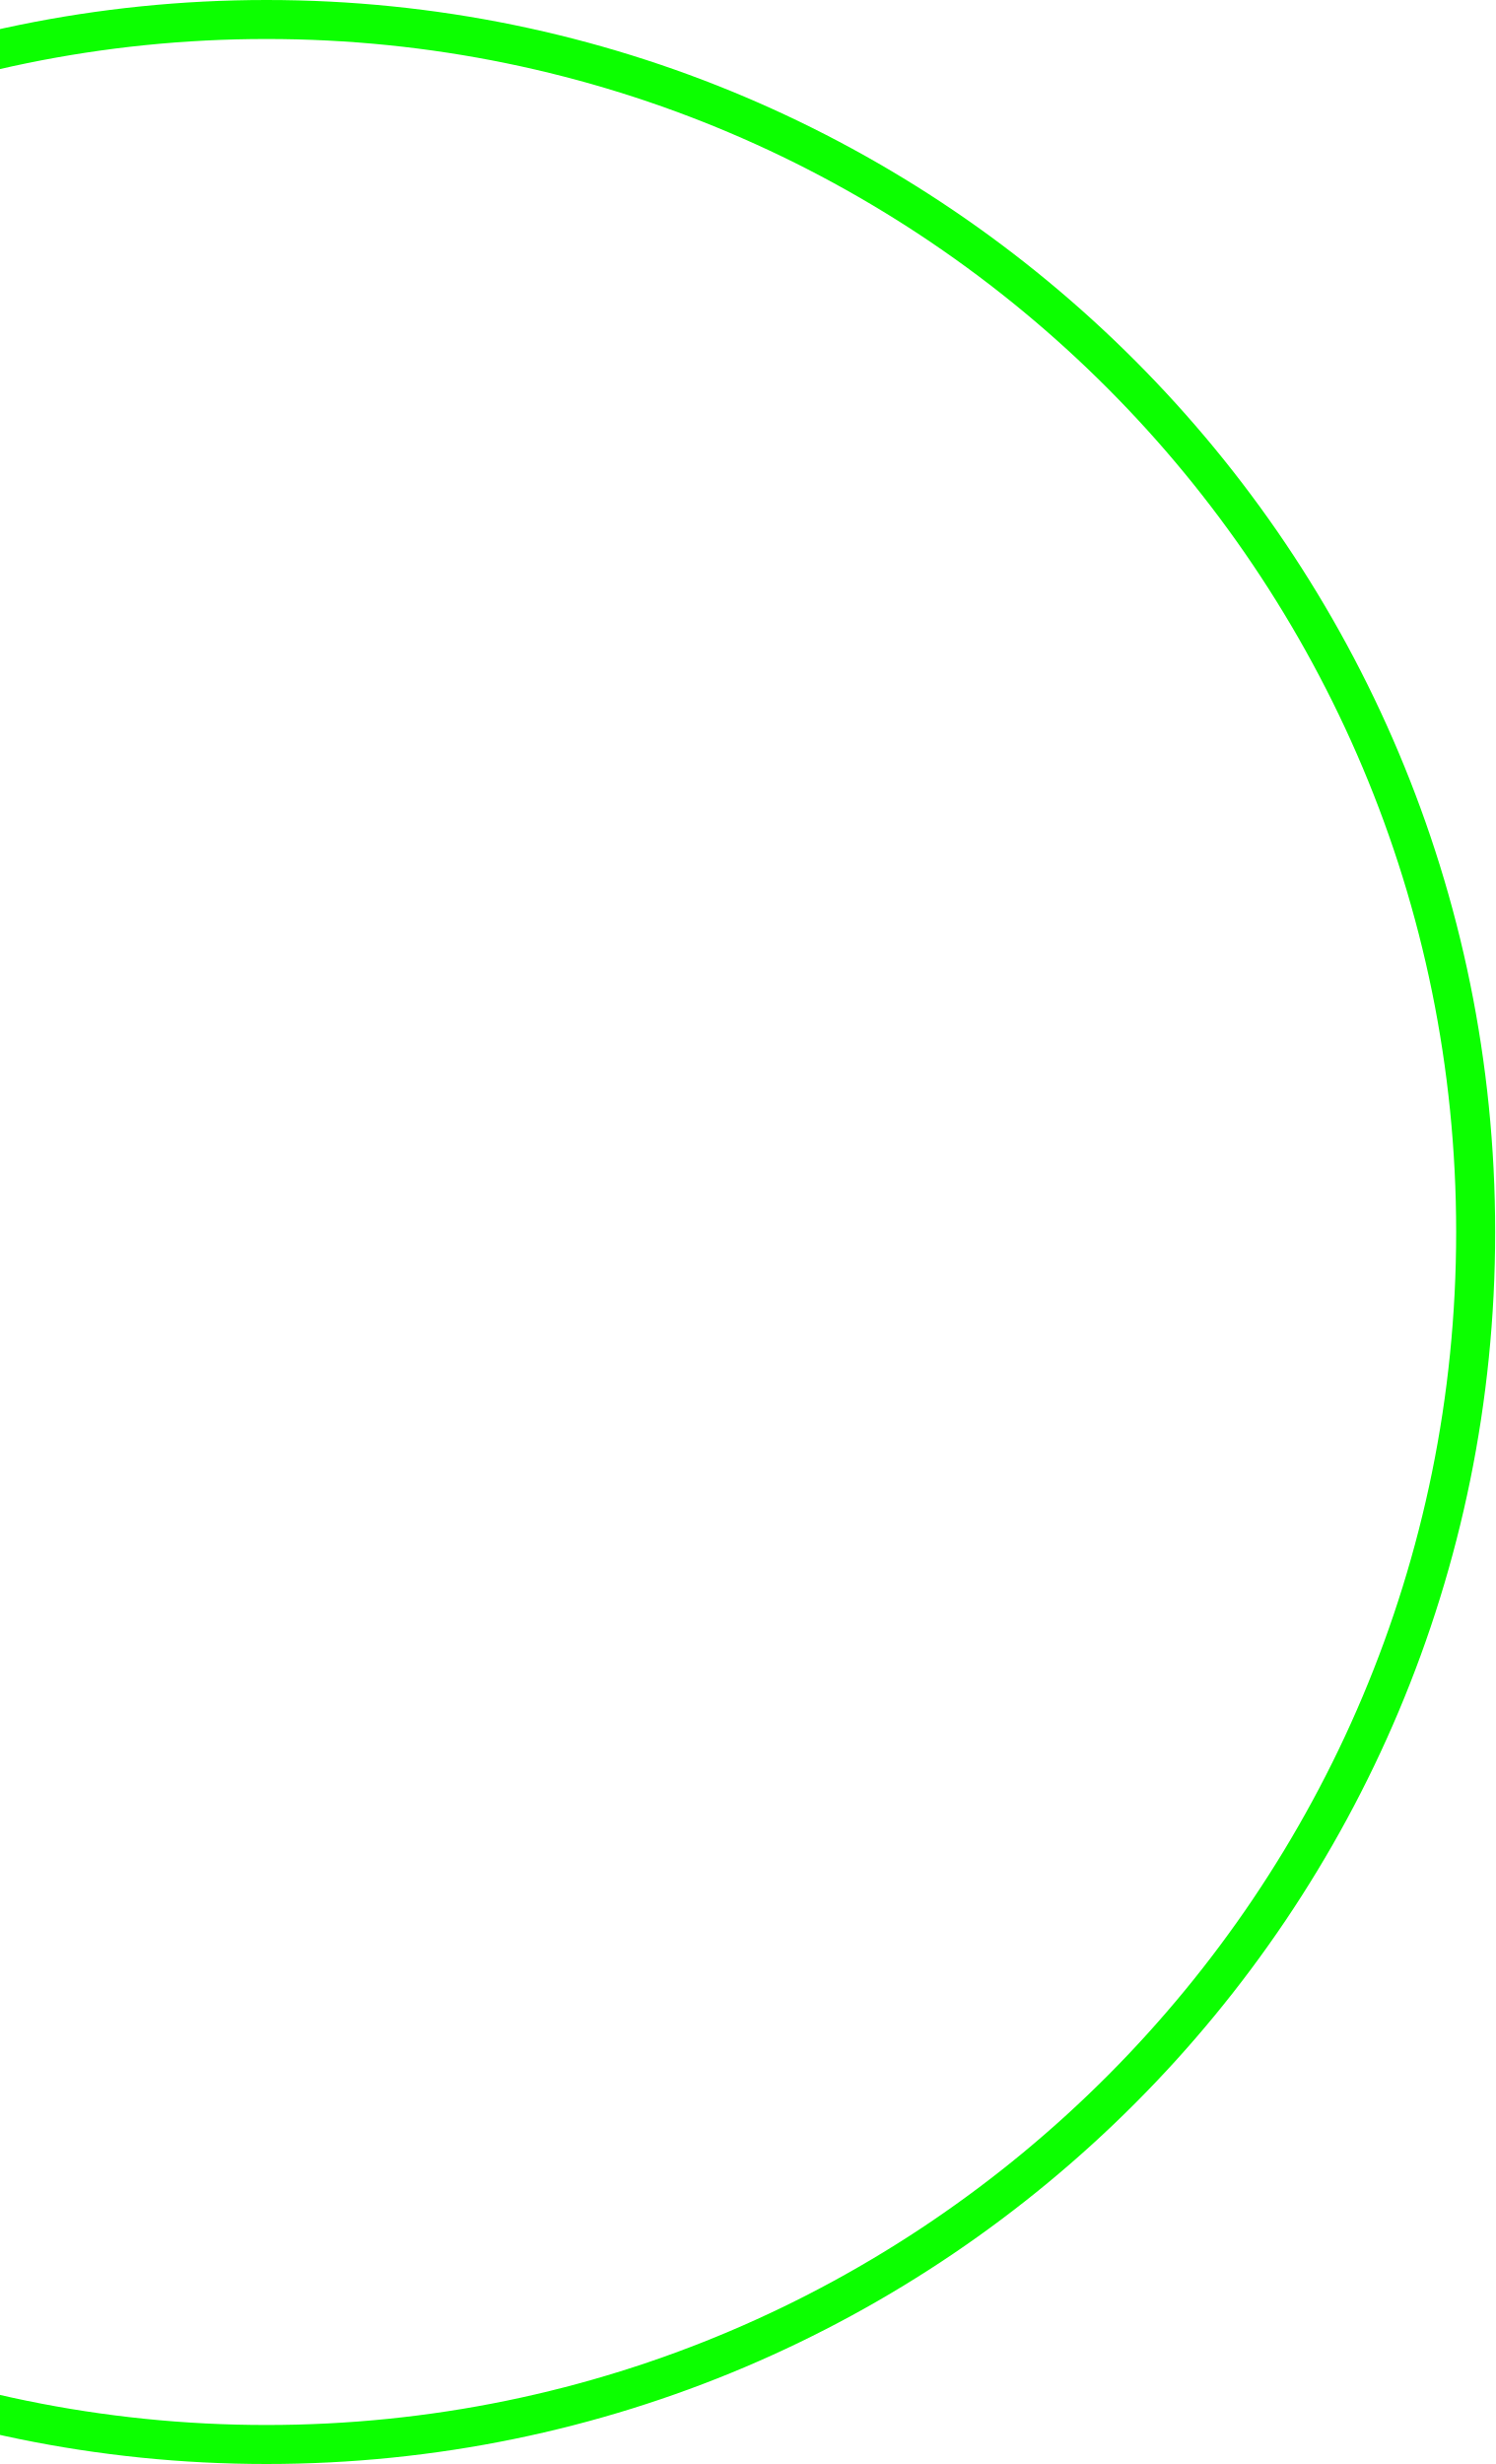
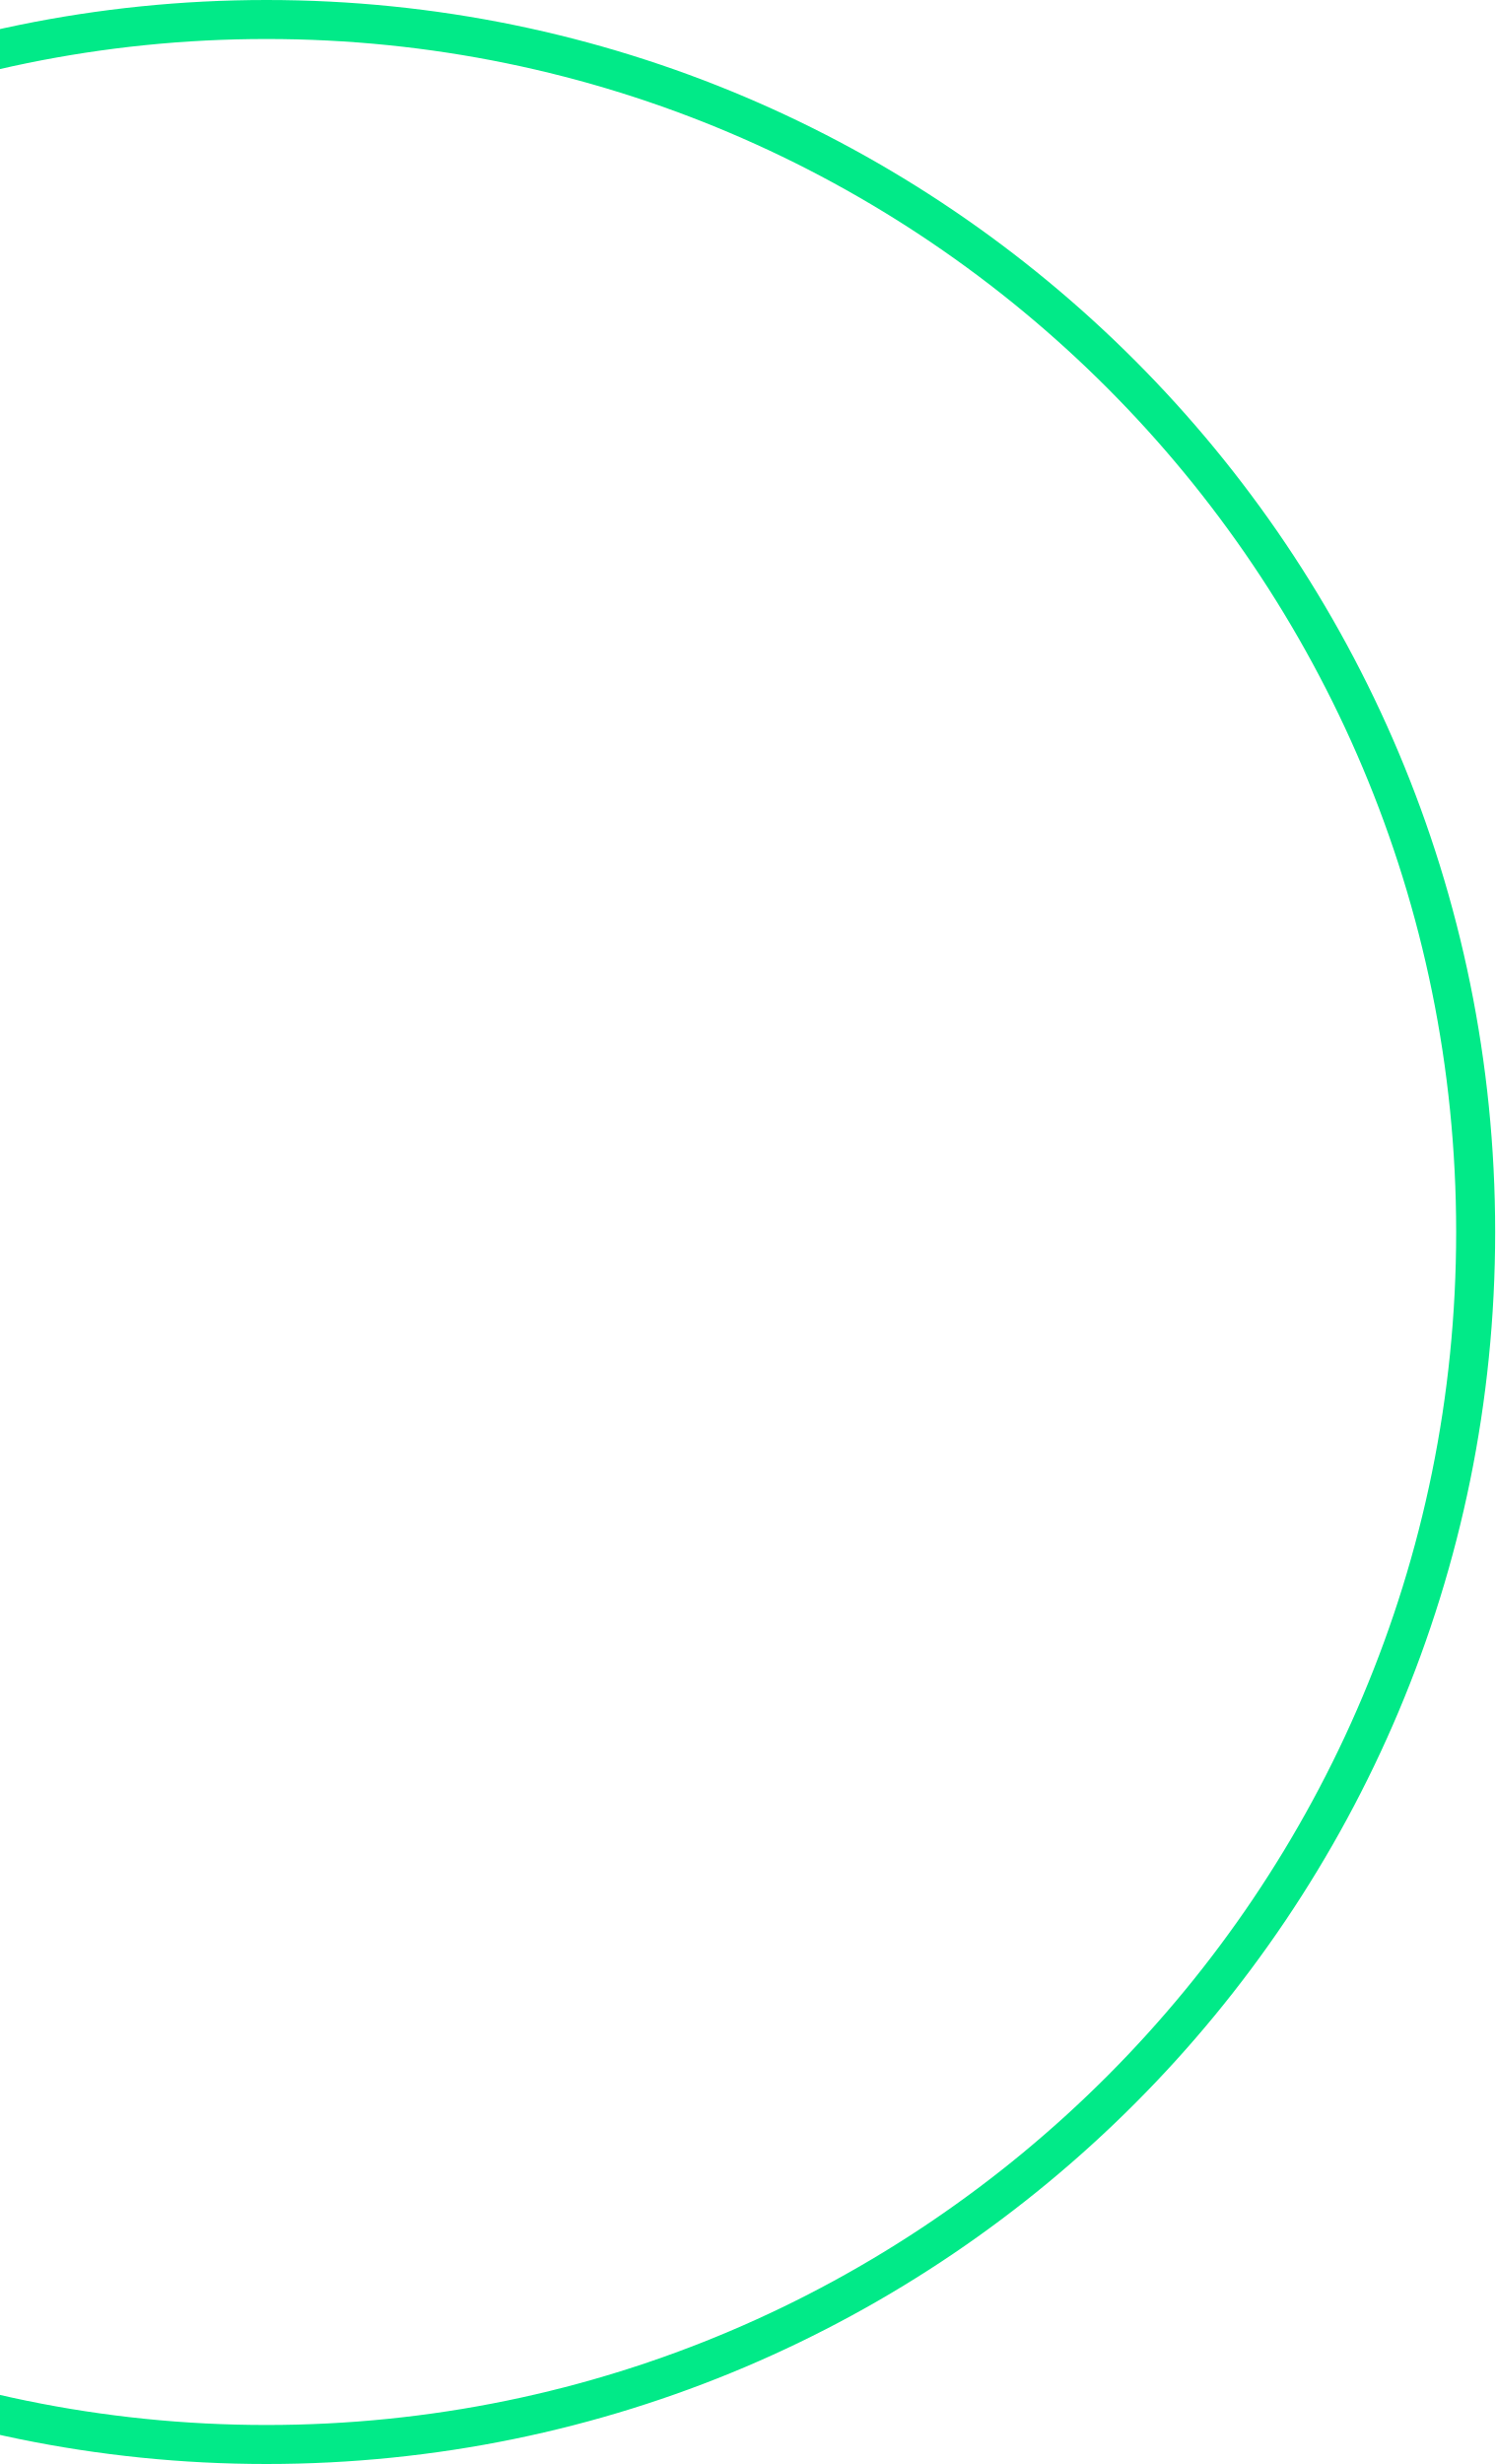
<svg xmlns="http://www.w3.org/2000/svg" width="230" height="379" viewBox="0 0 230 379" fill="none">
-   <path d="M227 189.5C227 292.509 143.717 376 41 376C-61.718 376 -145 292.509 -145 189.5C-145 86.491 -61.718 3 41 3C143.717 3 227 86.491 227 189.5Z" stroke="#0CFF00" stroke-width="6" />
+   <path d="M227 189.5C227 292.509 143.717 376 41 376C-61.718 376 -145 292.509 -145 189.5C-145 86.491 -61.718 3 41 3C143.717 3 227 86.491 227 189.5Z" stroke="#01EA88" stroke-width="6" />
</svg>
